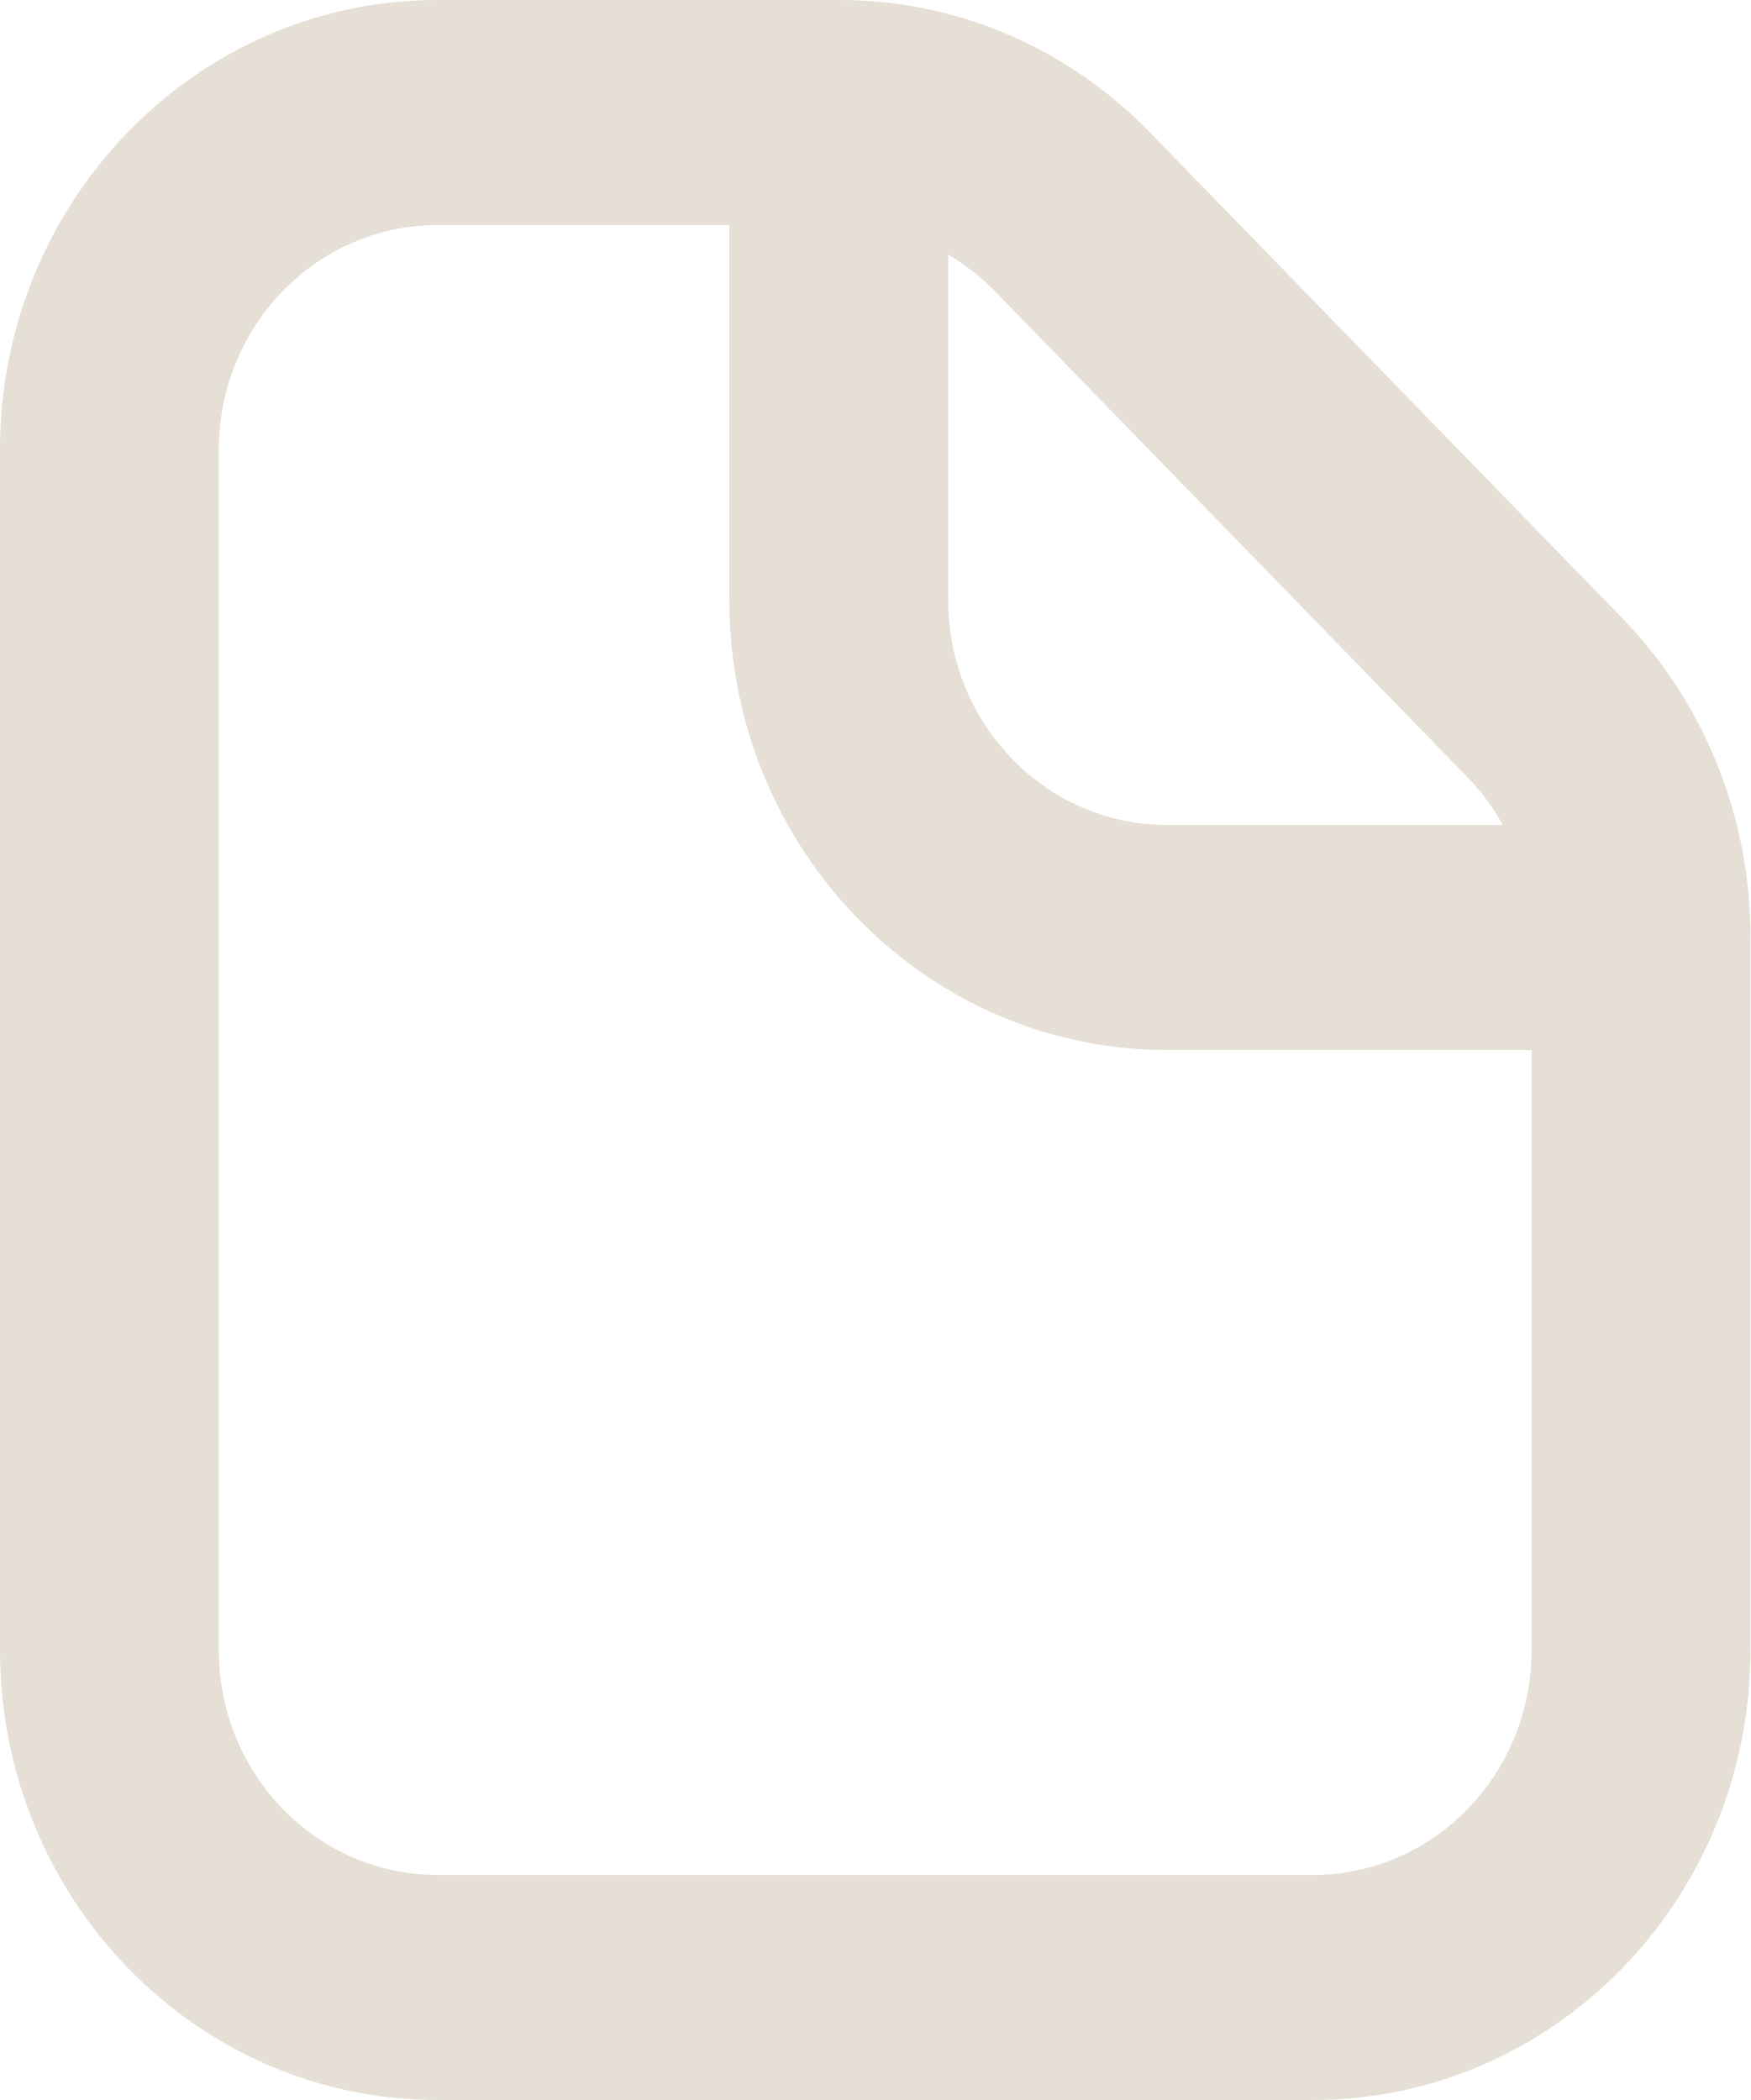
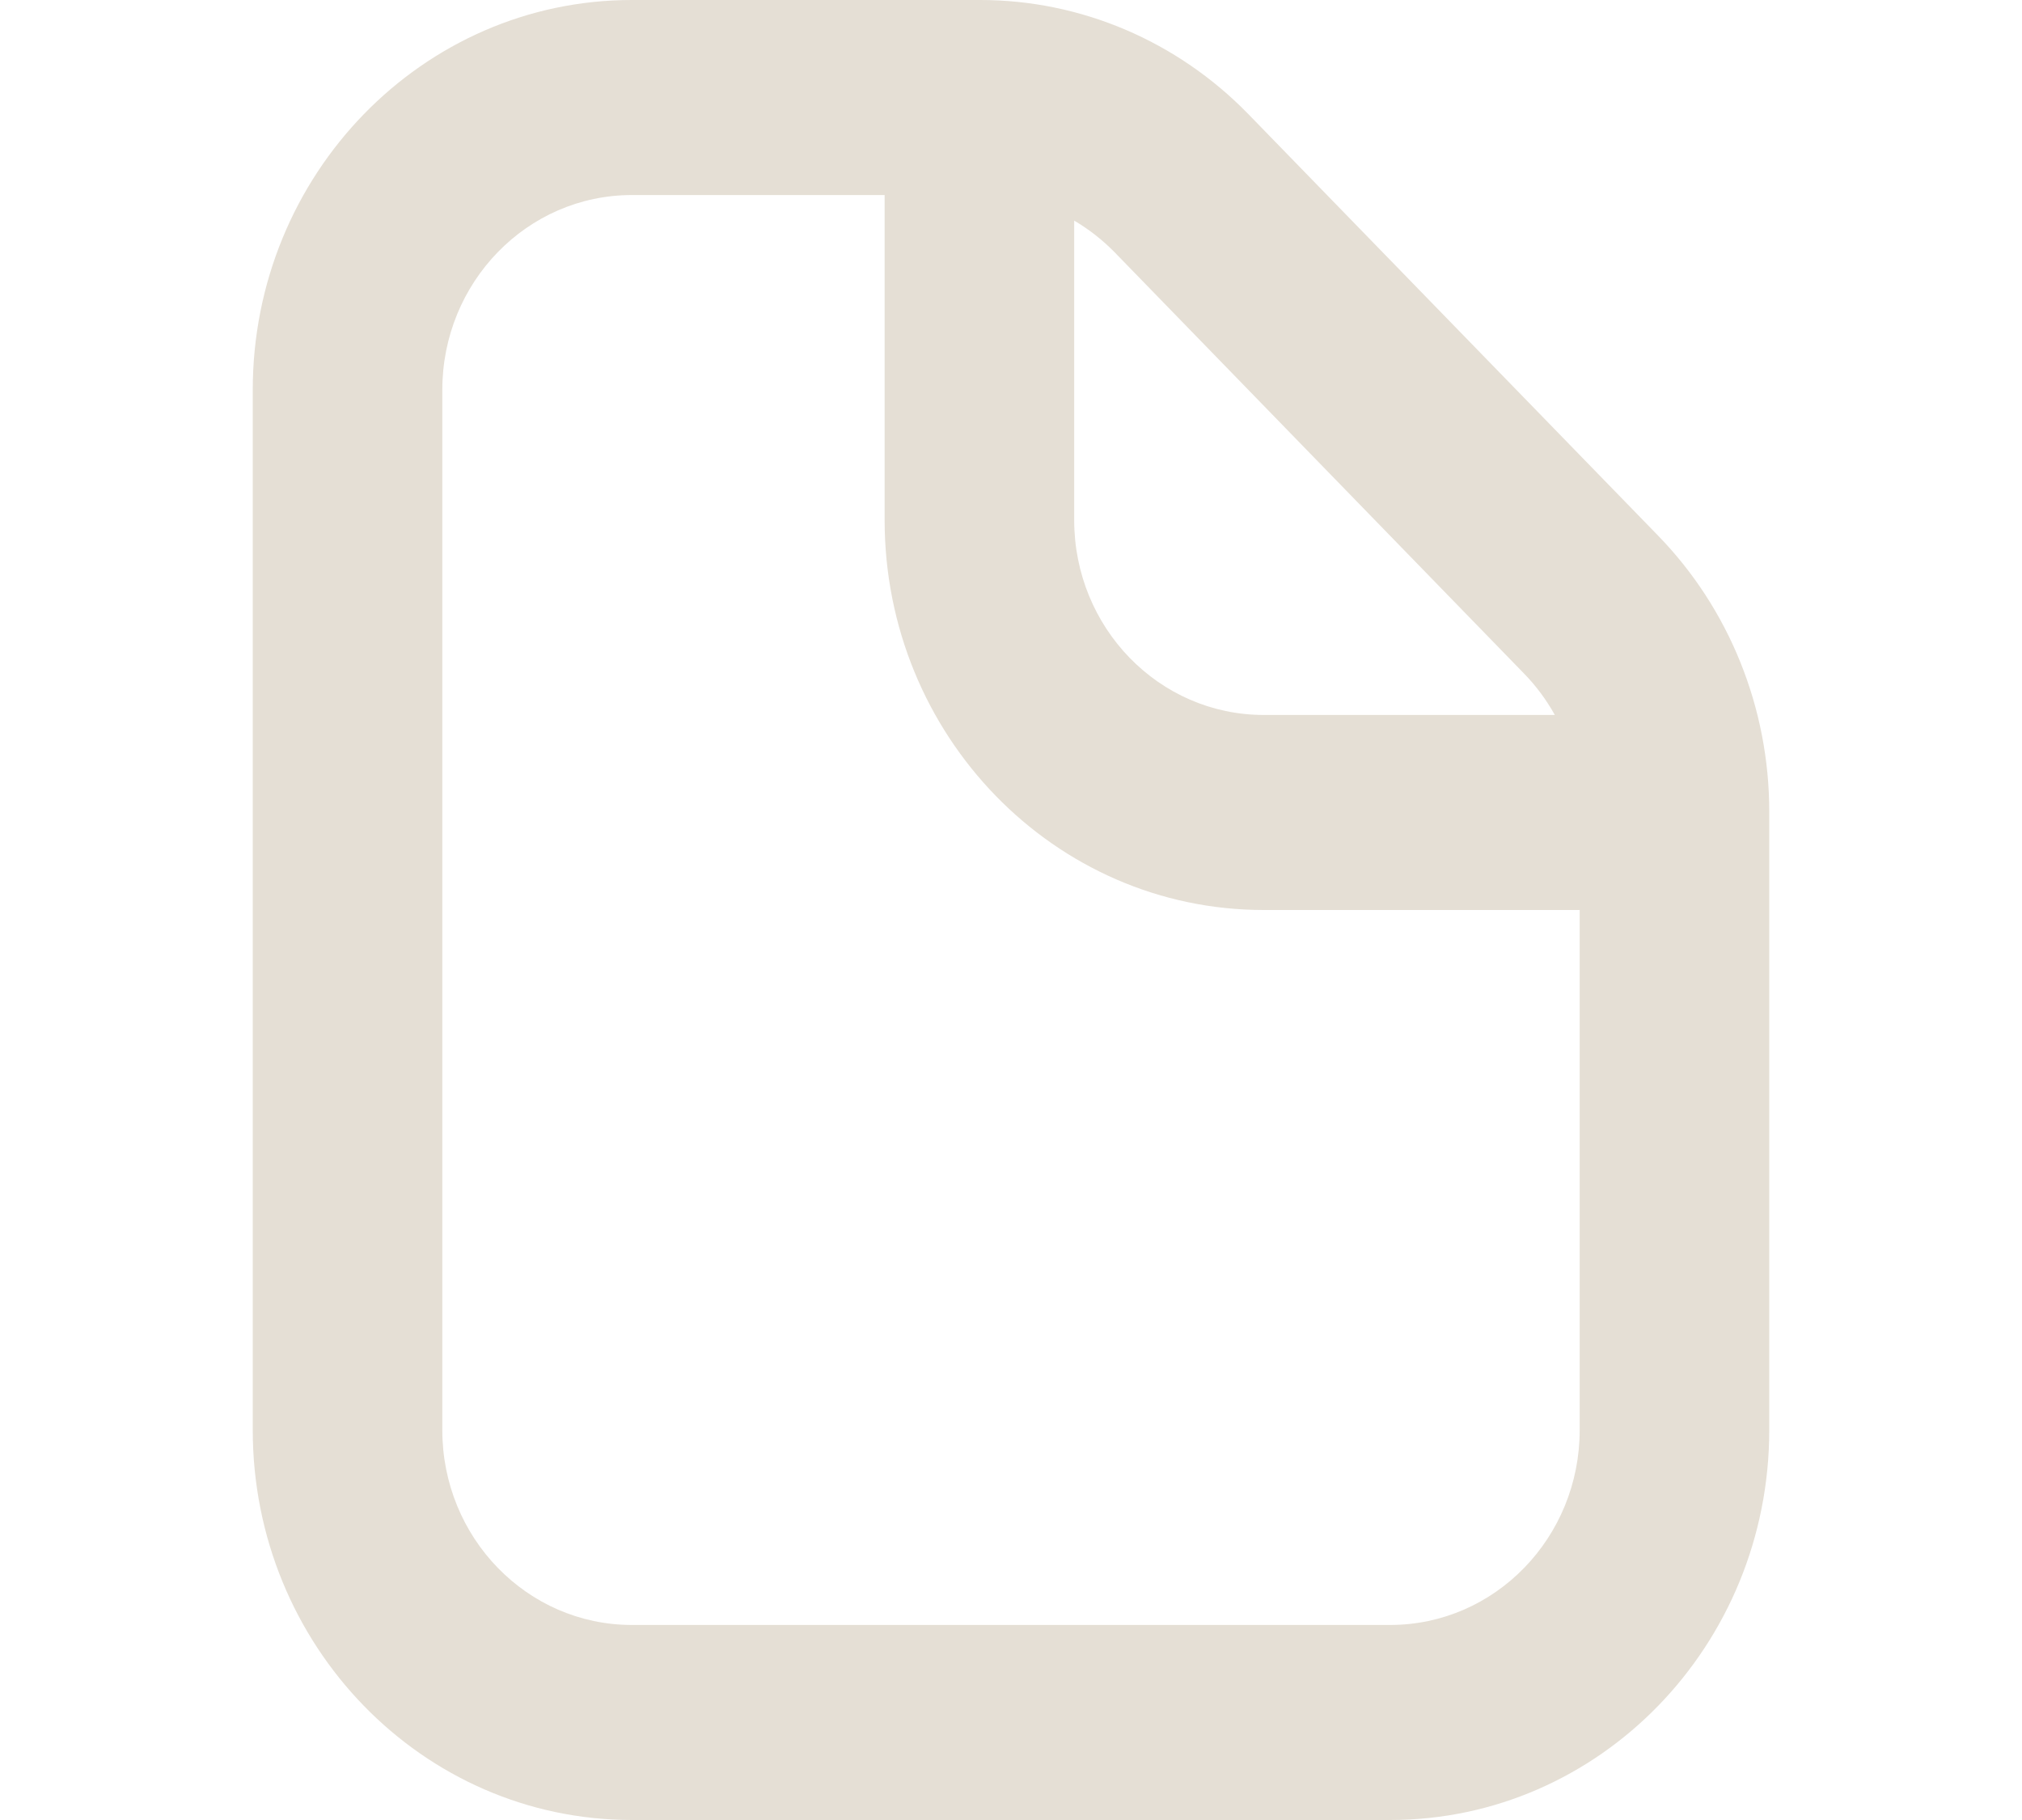
- <svg xmlns="http://www.w3.org/2000/svg" width="15px" height="18px" viewBox="0 0 15 18" version="1.1">
+ <svg xmlns="http://www.w3.org/2000/svg" width="20px" height="18px" viewBox="0 0 15 18" version="1.1">
  <g id="File" fill-opacity="1">
    <path d="M15 0L15 0L15 18L0 18L0 0L15 0Z" id="File" fill="none" stroke="none" />
    <path d="M11.25 16.071L3.75 16.071C2.714 16.071 1.875 15.208 1.875 14.143L1.875 3.857C1.875 2.792 2.714 1.929 3.75 1.929L6.25 1.929L6.25 5.143C6.25 7.273 7.929 9 10 9L13.125 9L13.125 14.143C13.125 15.208 12.286 16.071 11.25 16.071M12.879 7.071C12.796 6.922 12.694 6.784 12.576 6.663L8.523 2.493C8.404 2.372 8.27 2.267 8.125 2.182L8.125 5.143C8.125 6.208 8.964 7.071 10 7.071L12.879 7.071ZM13.901 5.298C14.605 6.022 15 7.003 15 8.027L15 14.143C15 16.273 13.321 18 11.25 18L3.75 18C1.679 18 0 16.273 0 14.143L0 3.857C-5.96046e-07 1.727 1.679 0 3.75 0L7.196 0C8.191 -0 9.145 0.406 9.849 1.13L13.901 5.298Z" id="Shape" fill="#E5DFD5" fill-rule="evenodd" stroke="none" />
  </g>
</svg>
